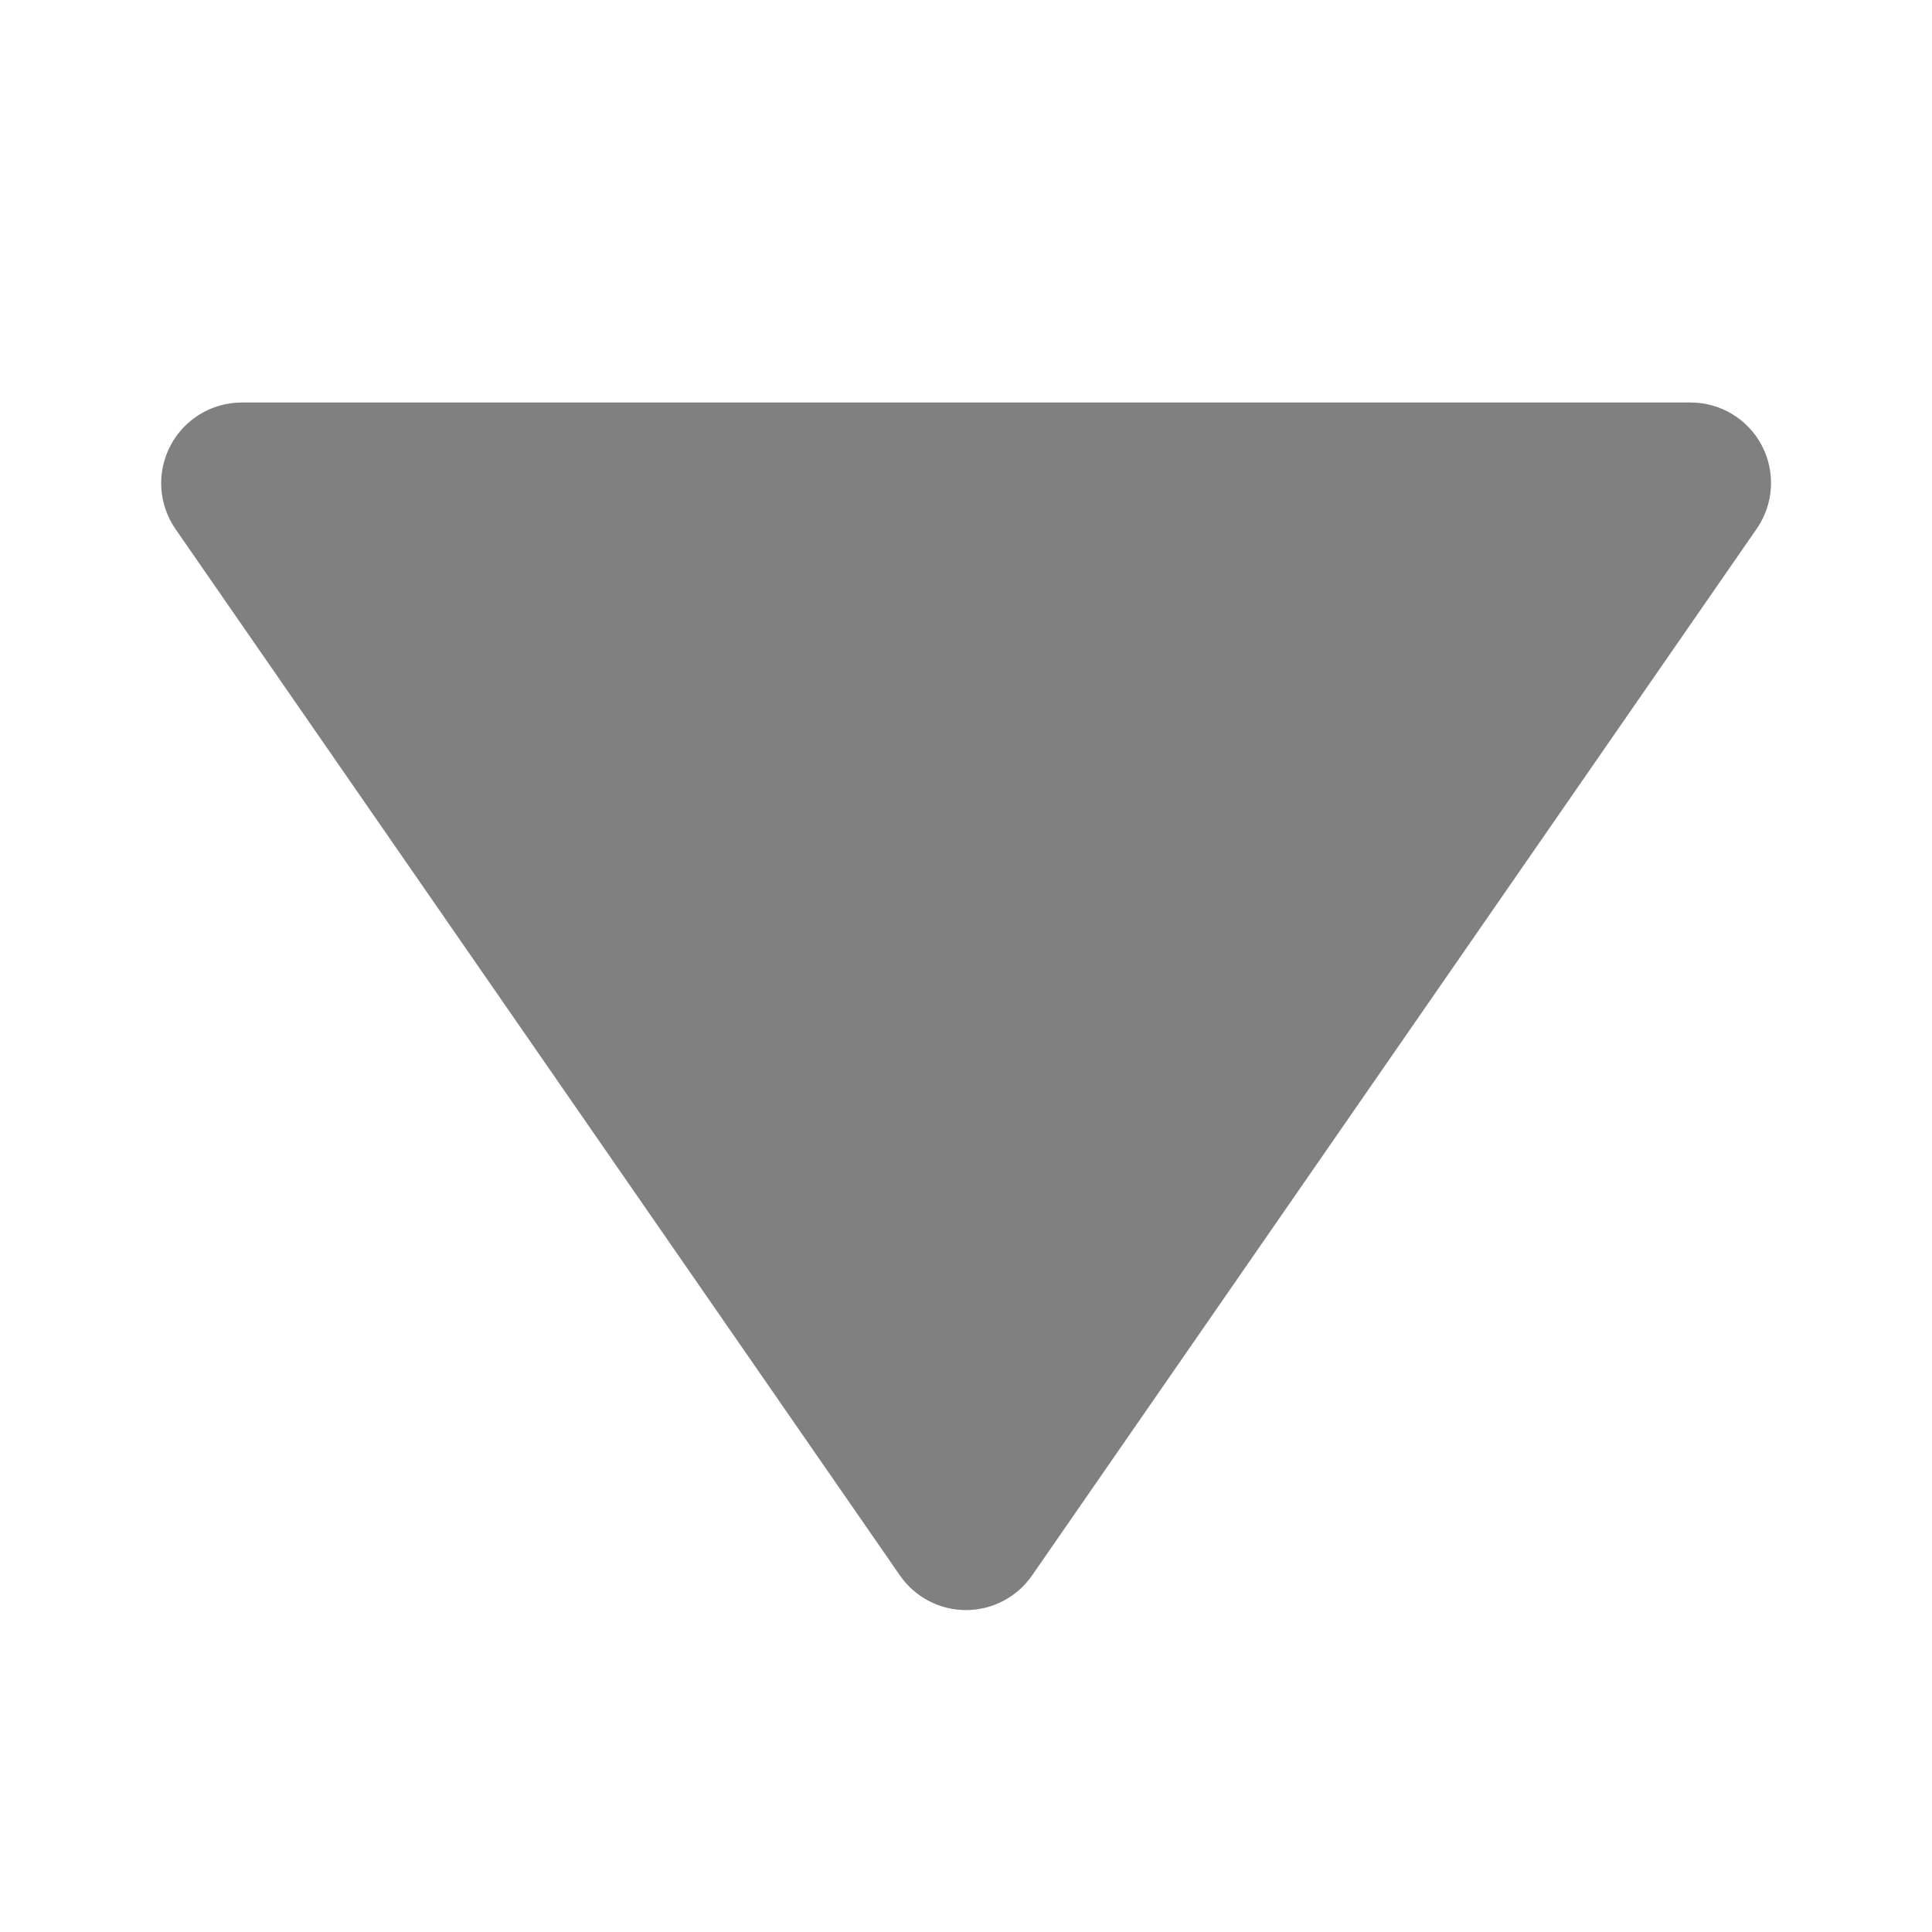
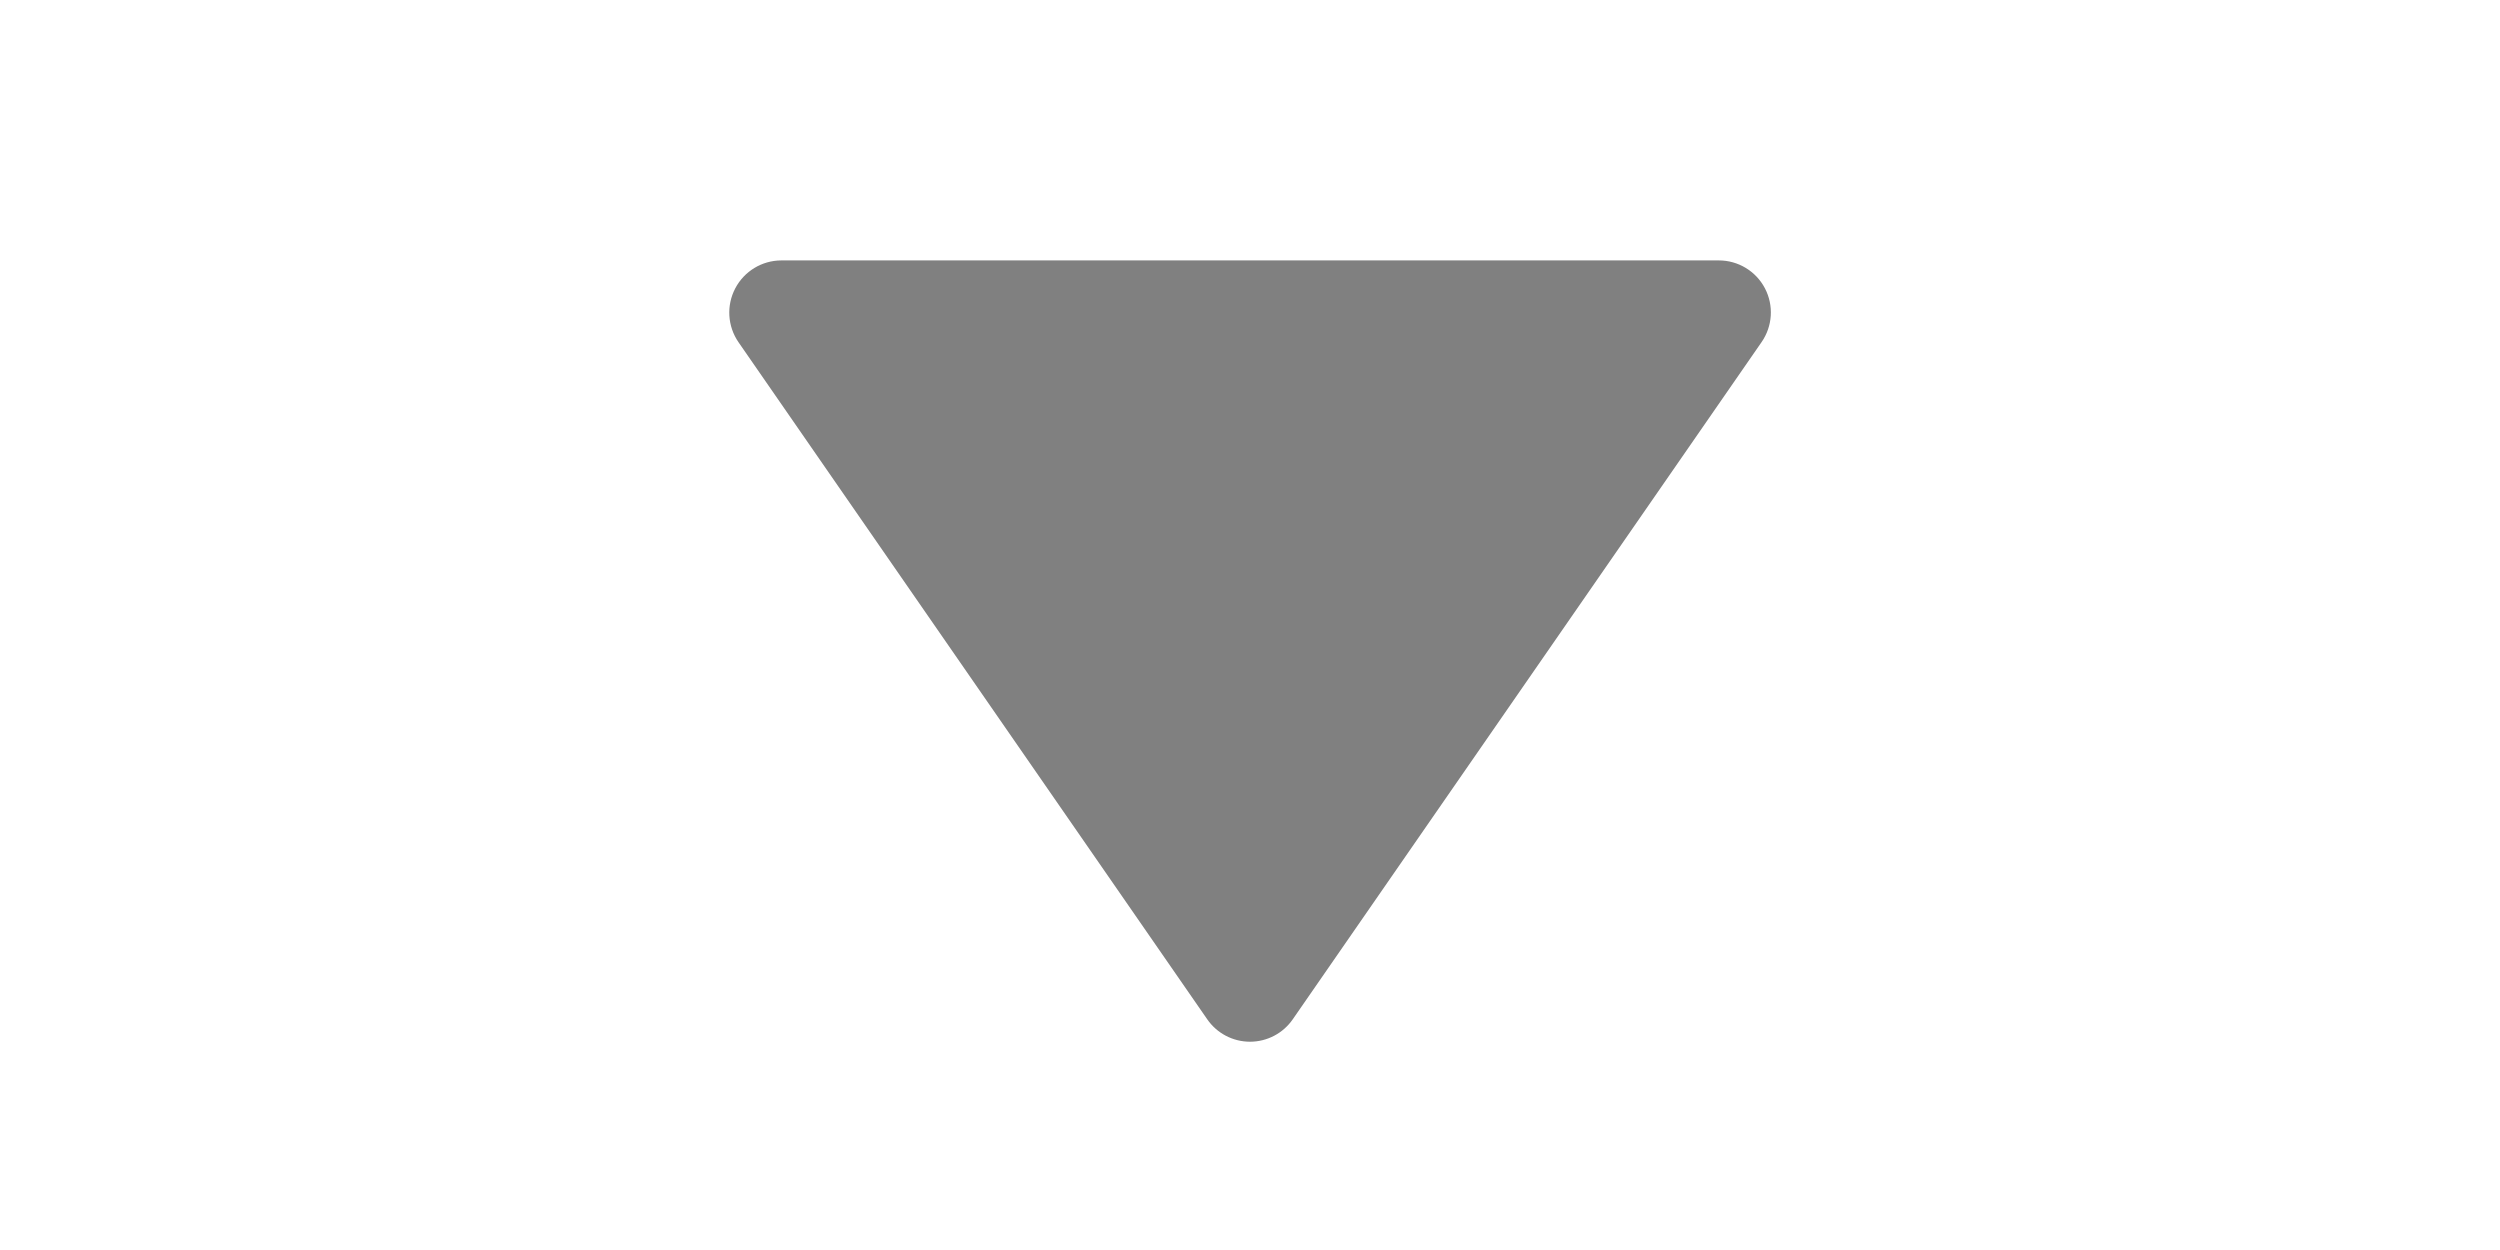
- <svg xmlns="http://www.w3.org/2000/svg" width="24" height="24" preserveAspectRatio="xMidYMid meet" viewBox="0 0 24 24" style="-ms-transform: rotate(360deg); -webkit-transform: rotate(360deg); transform: rotate(360deg);">
+ <svg xmlns="http://www.w3.org/2000/svg" width="30px" height="15px" preserveAspectRatio="xMidYMid meet" viewBox="0 0 24 24" style="-ms-transform: rotate(360deg); -webkit-transform: rotate(360deg); transform: rotate(360deg);">
  <path d="M11.178 19.569a.998.998 0 0 0 1.644 0l9-13A.999.999 0 0 0 21 5H3a1.002 1.002 0 0 0-.822 1.569l9 13z" fill="#808080" />
  <rect x="0" y="0" width="24" height="24" fill="rgba(0, 0, 0, 0)" />
</svg>
